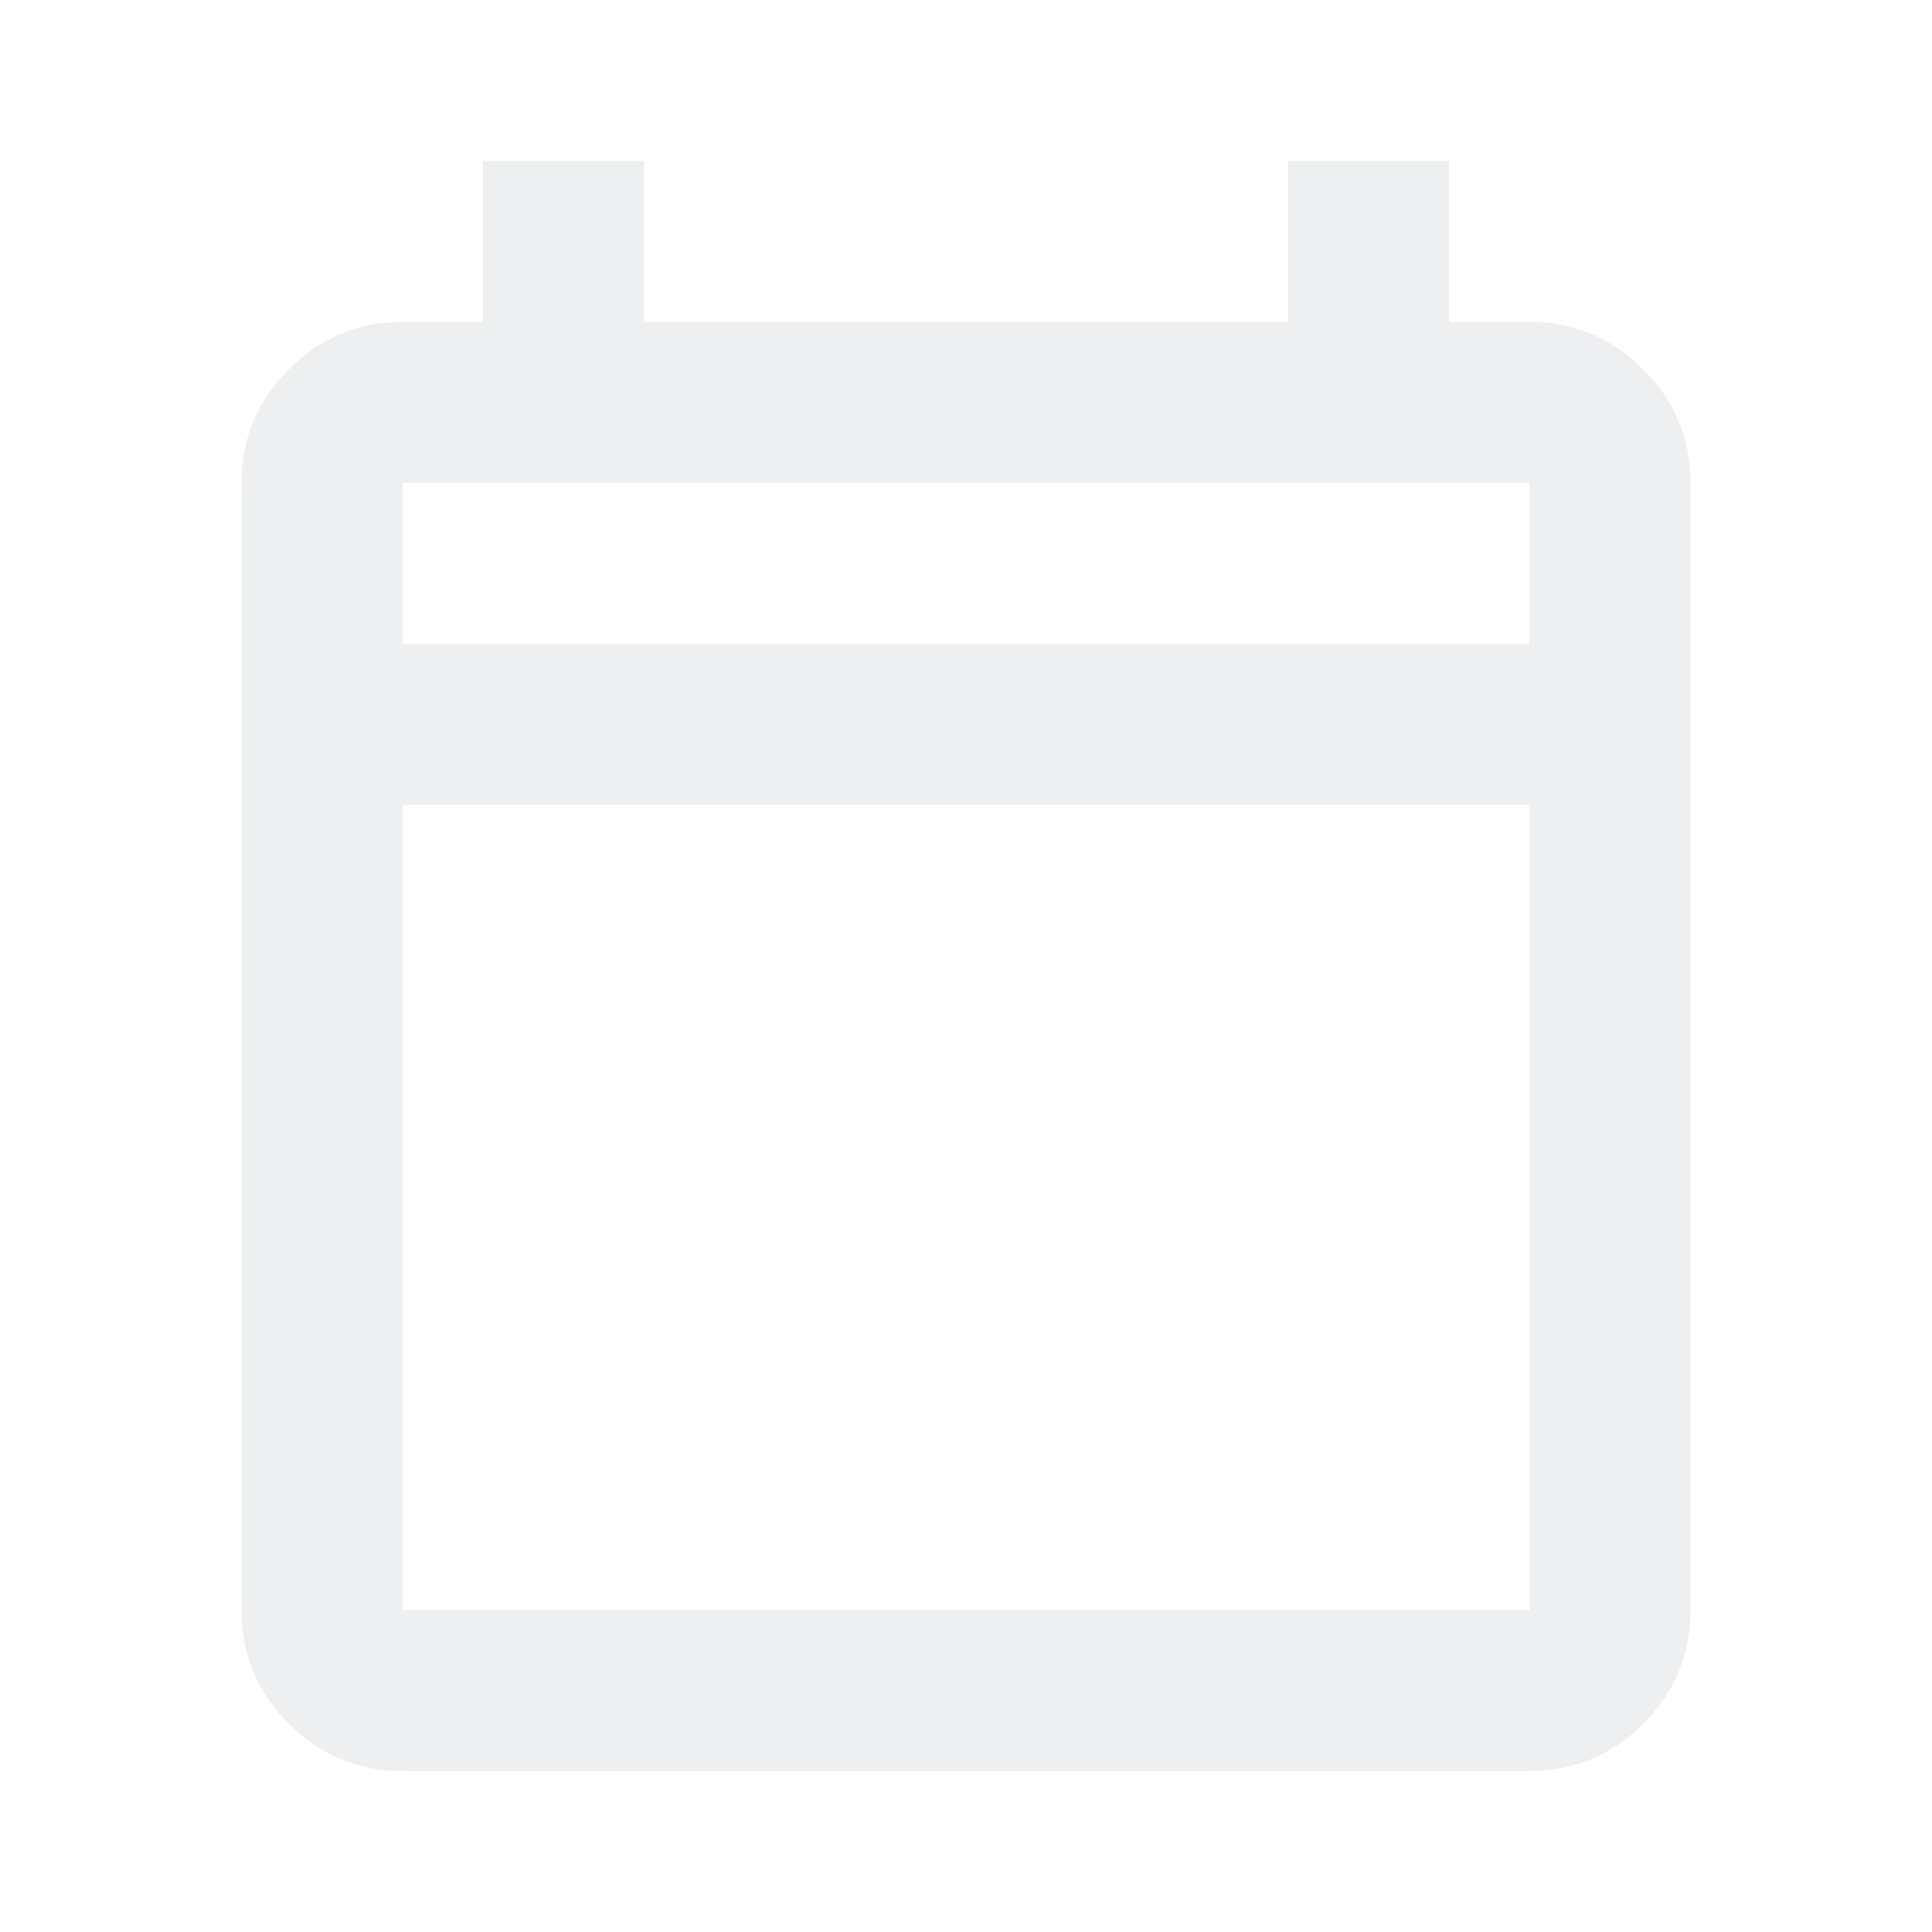
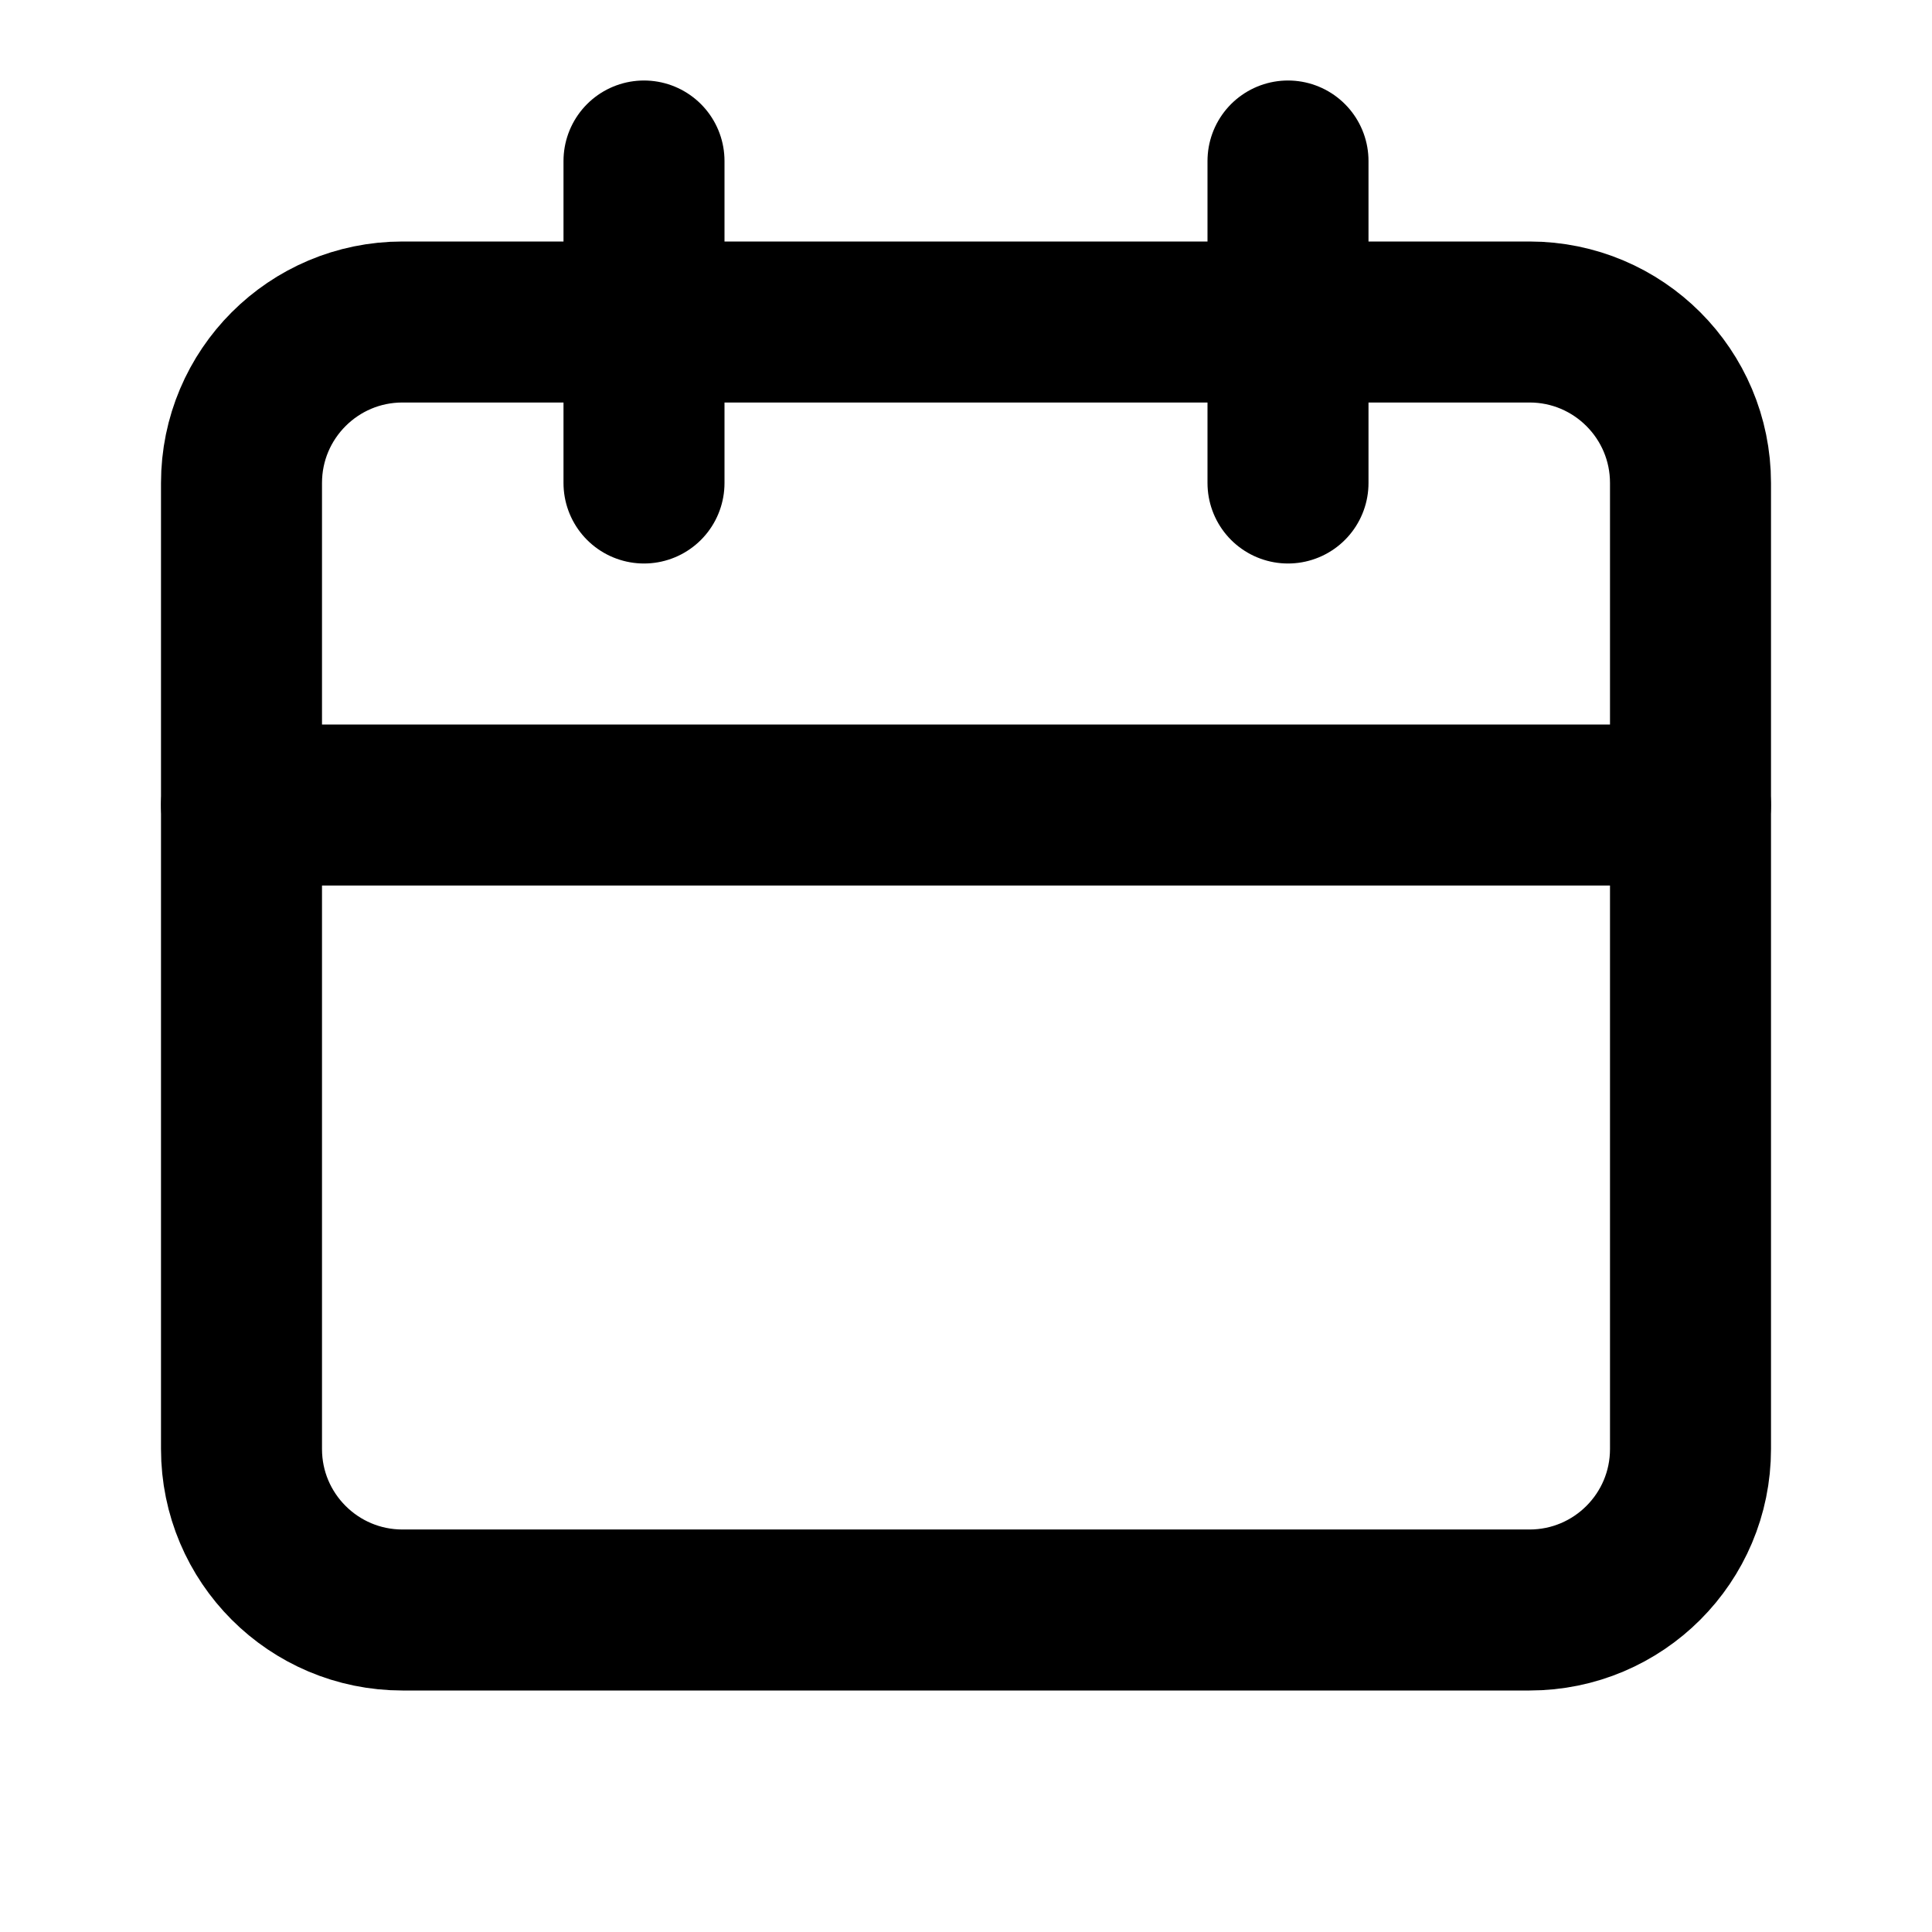
<svg xmlns="http://www.w3.org/2000/svg" width="24" height="24" viewBox="0 0 24 24" fill="none">
-   <mask id="mask0_67603_10546" style="mask-type:alpha" maskUnits="userSpaceOnUse" x="0" y="0" width="24" height="24">
-     <rect width="24" height="24" fill="#D9D9D9" />
-   </mask>
-   <g mask="url(#mask0_67603_10546)">
-     <path d="M5 22C4.45 22 3.979 21.804 3.587 21.413C3.196 21.021 3 20.55 3 20V6C3 5.45 3.196 4.979 3.587 4.588C3.979 4.196 4.45 4 5 4H6V2H8V4H16V2H18V4H19C19.55 4 20.021 4.196 20.413 4.588C20.804 4.979 21 5.45 21 6V20C21 20.55 20.804 21.021 20.413 21.413C20.021 21.804 19.55 22 19 22H5ZM5 20H19V10H5V20ZM5 8H19V6H5V8Z" fill="#EDEFF1" />
-   </g>
+   <rect x="3" y="4" width="18" height="16" rx="2" stroke="currentColor" stroke-width="2" stroke-linecap="round" stroke-linejoin="round" />
+   <path d="M16 2V6M8 2V6" stroke="currentColor" stroke-width="2" stroke-linecap="round" />
+   <path d="M3 10H21" stroke="currentColor" stroke-width="2" stroke-linecap="round" stroke-linejoin="round" />
</svg>
